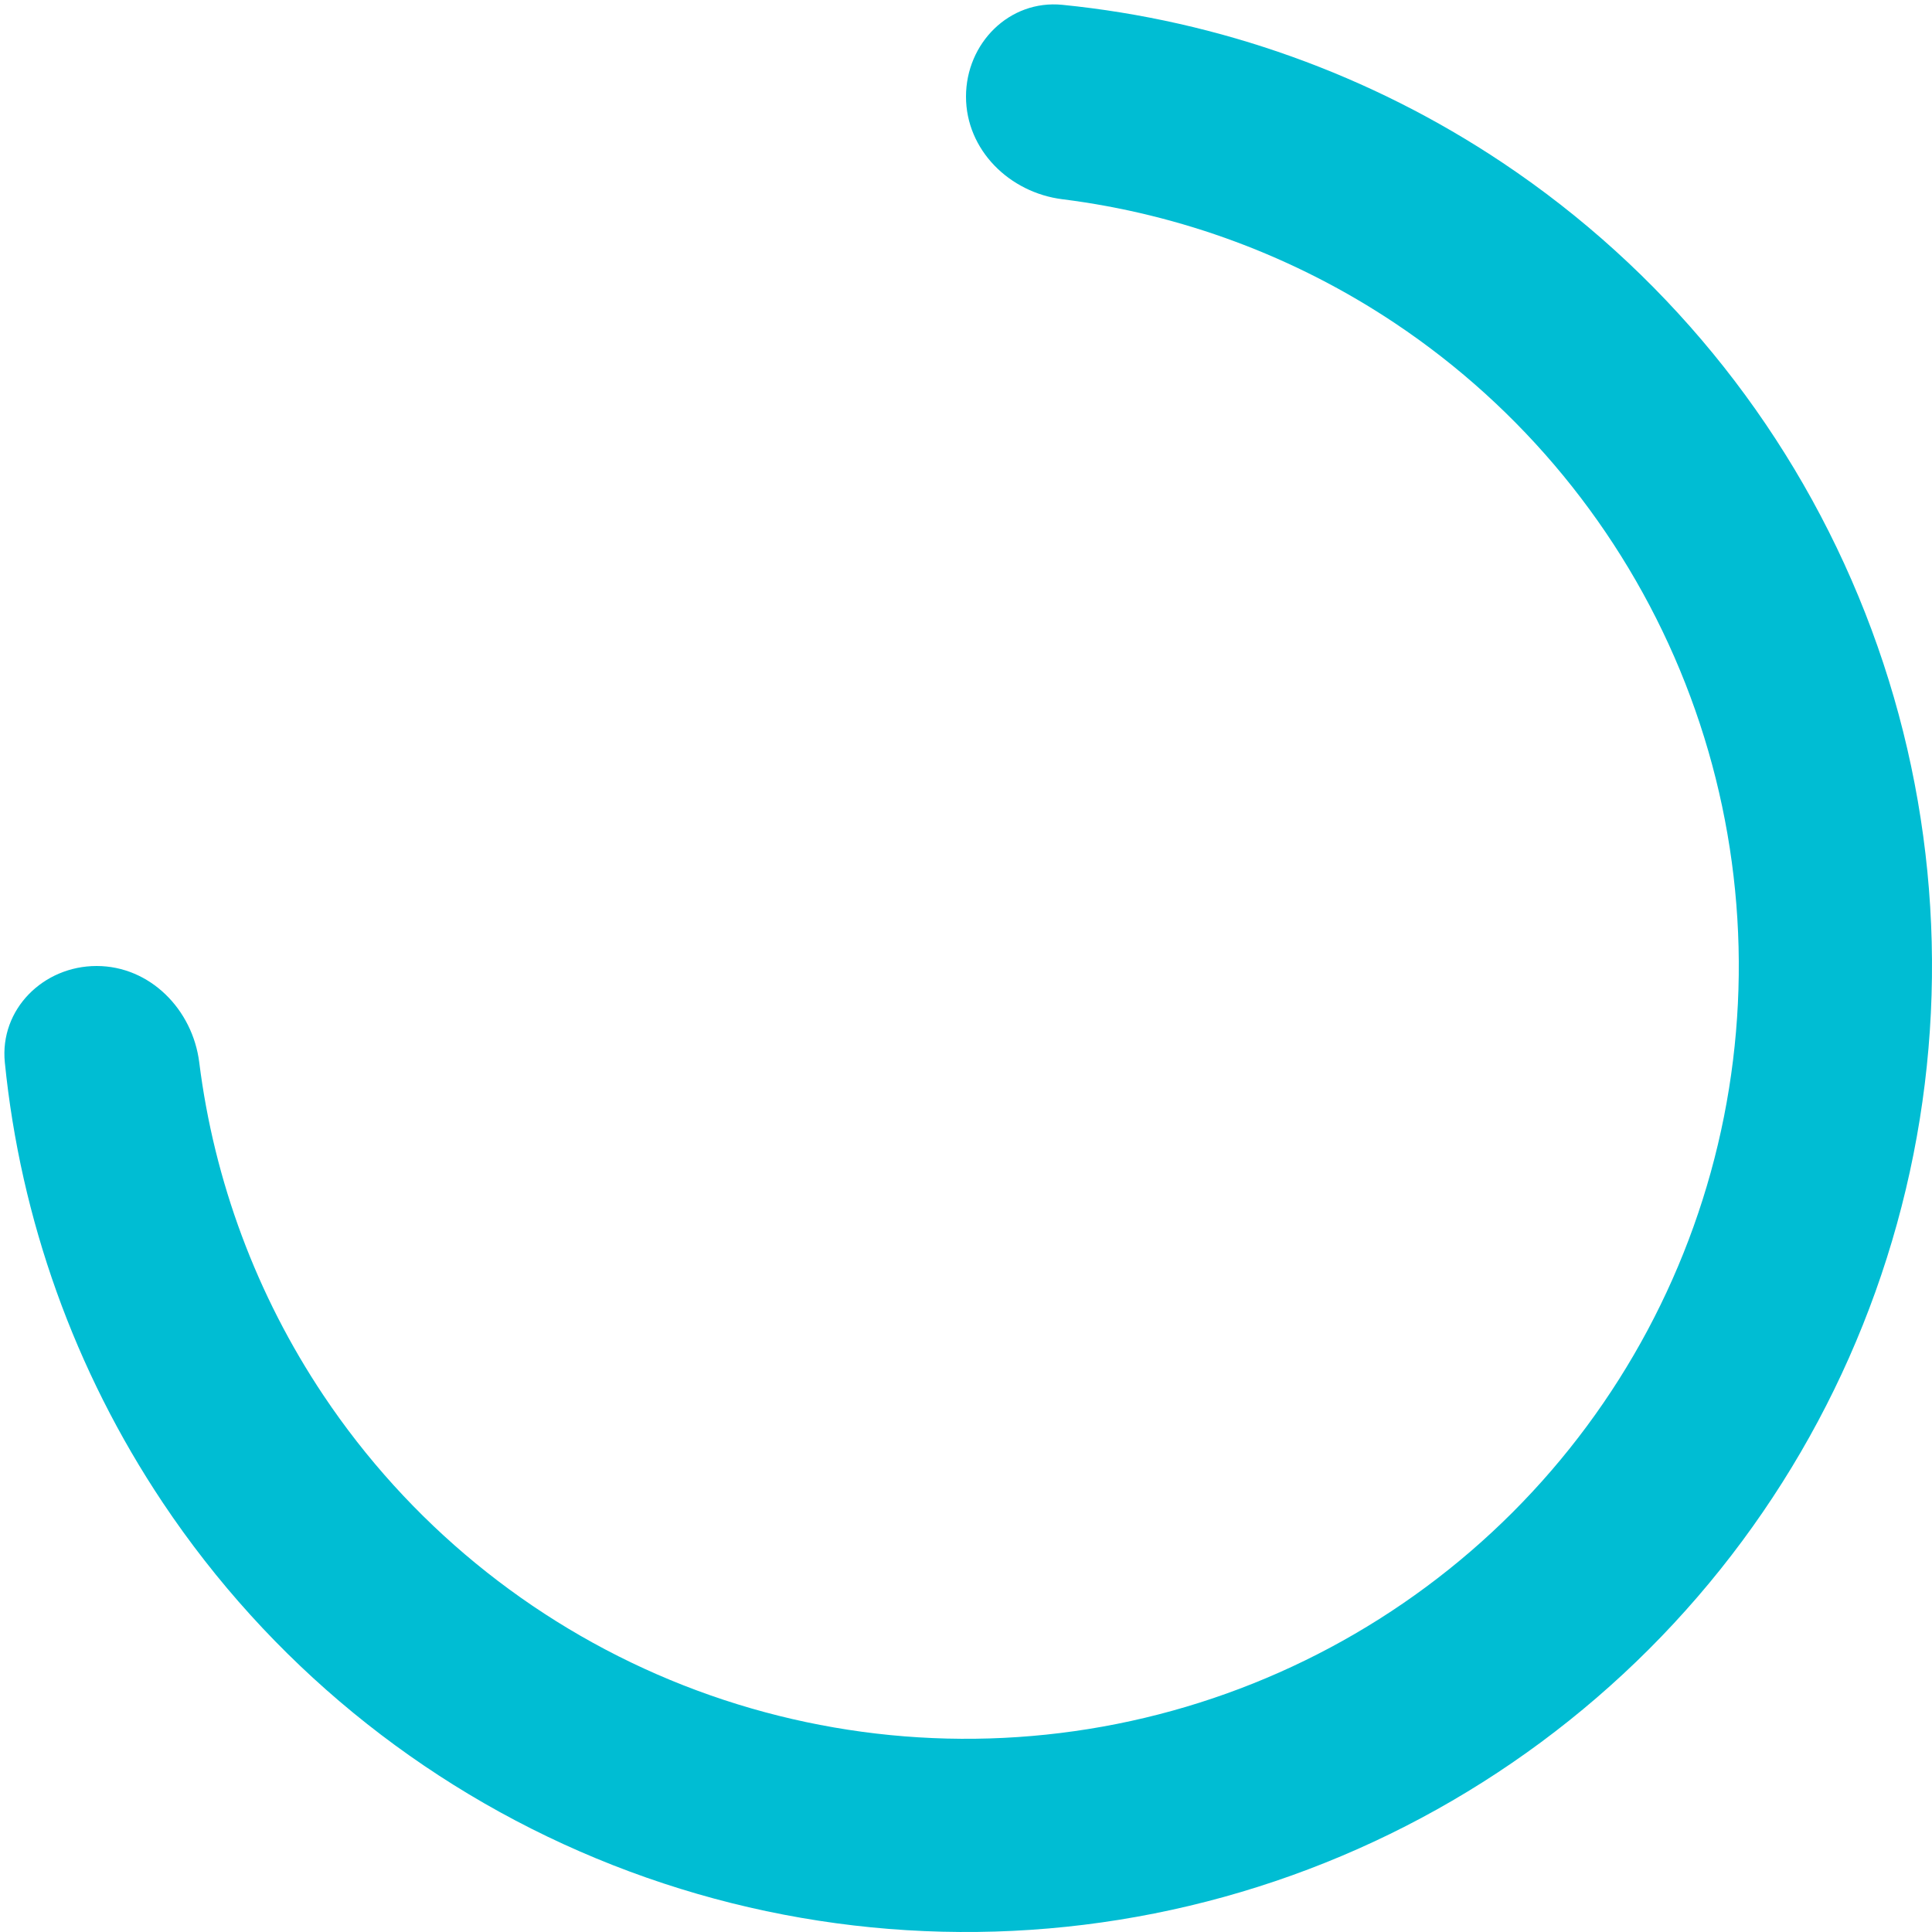
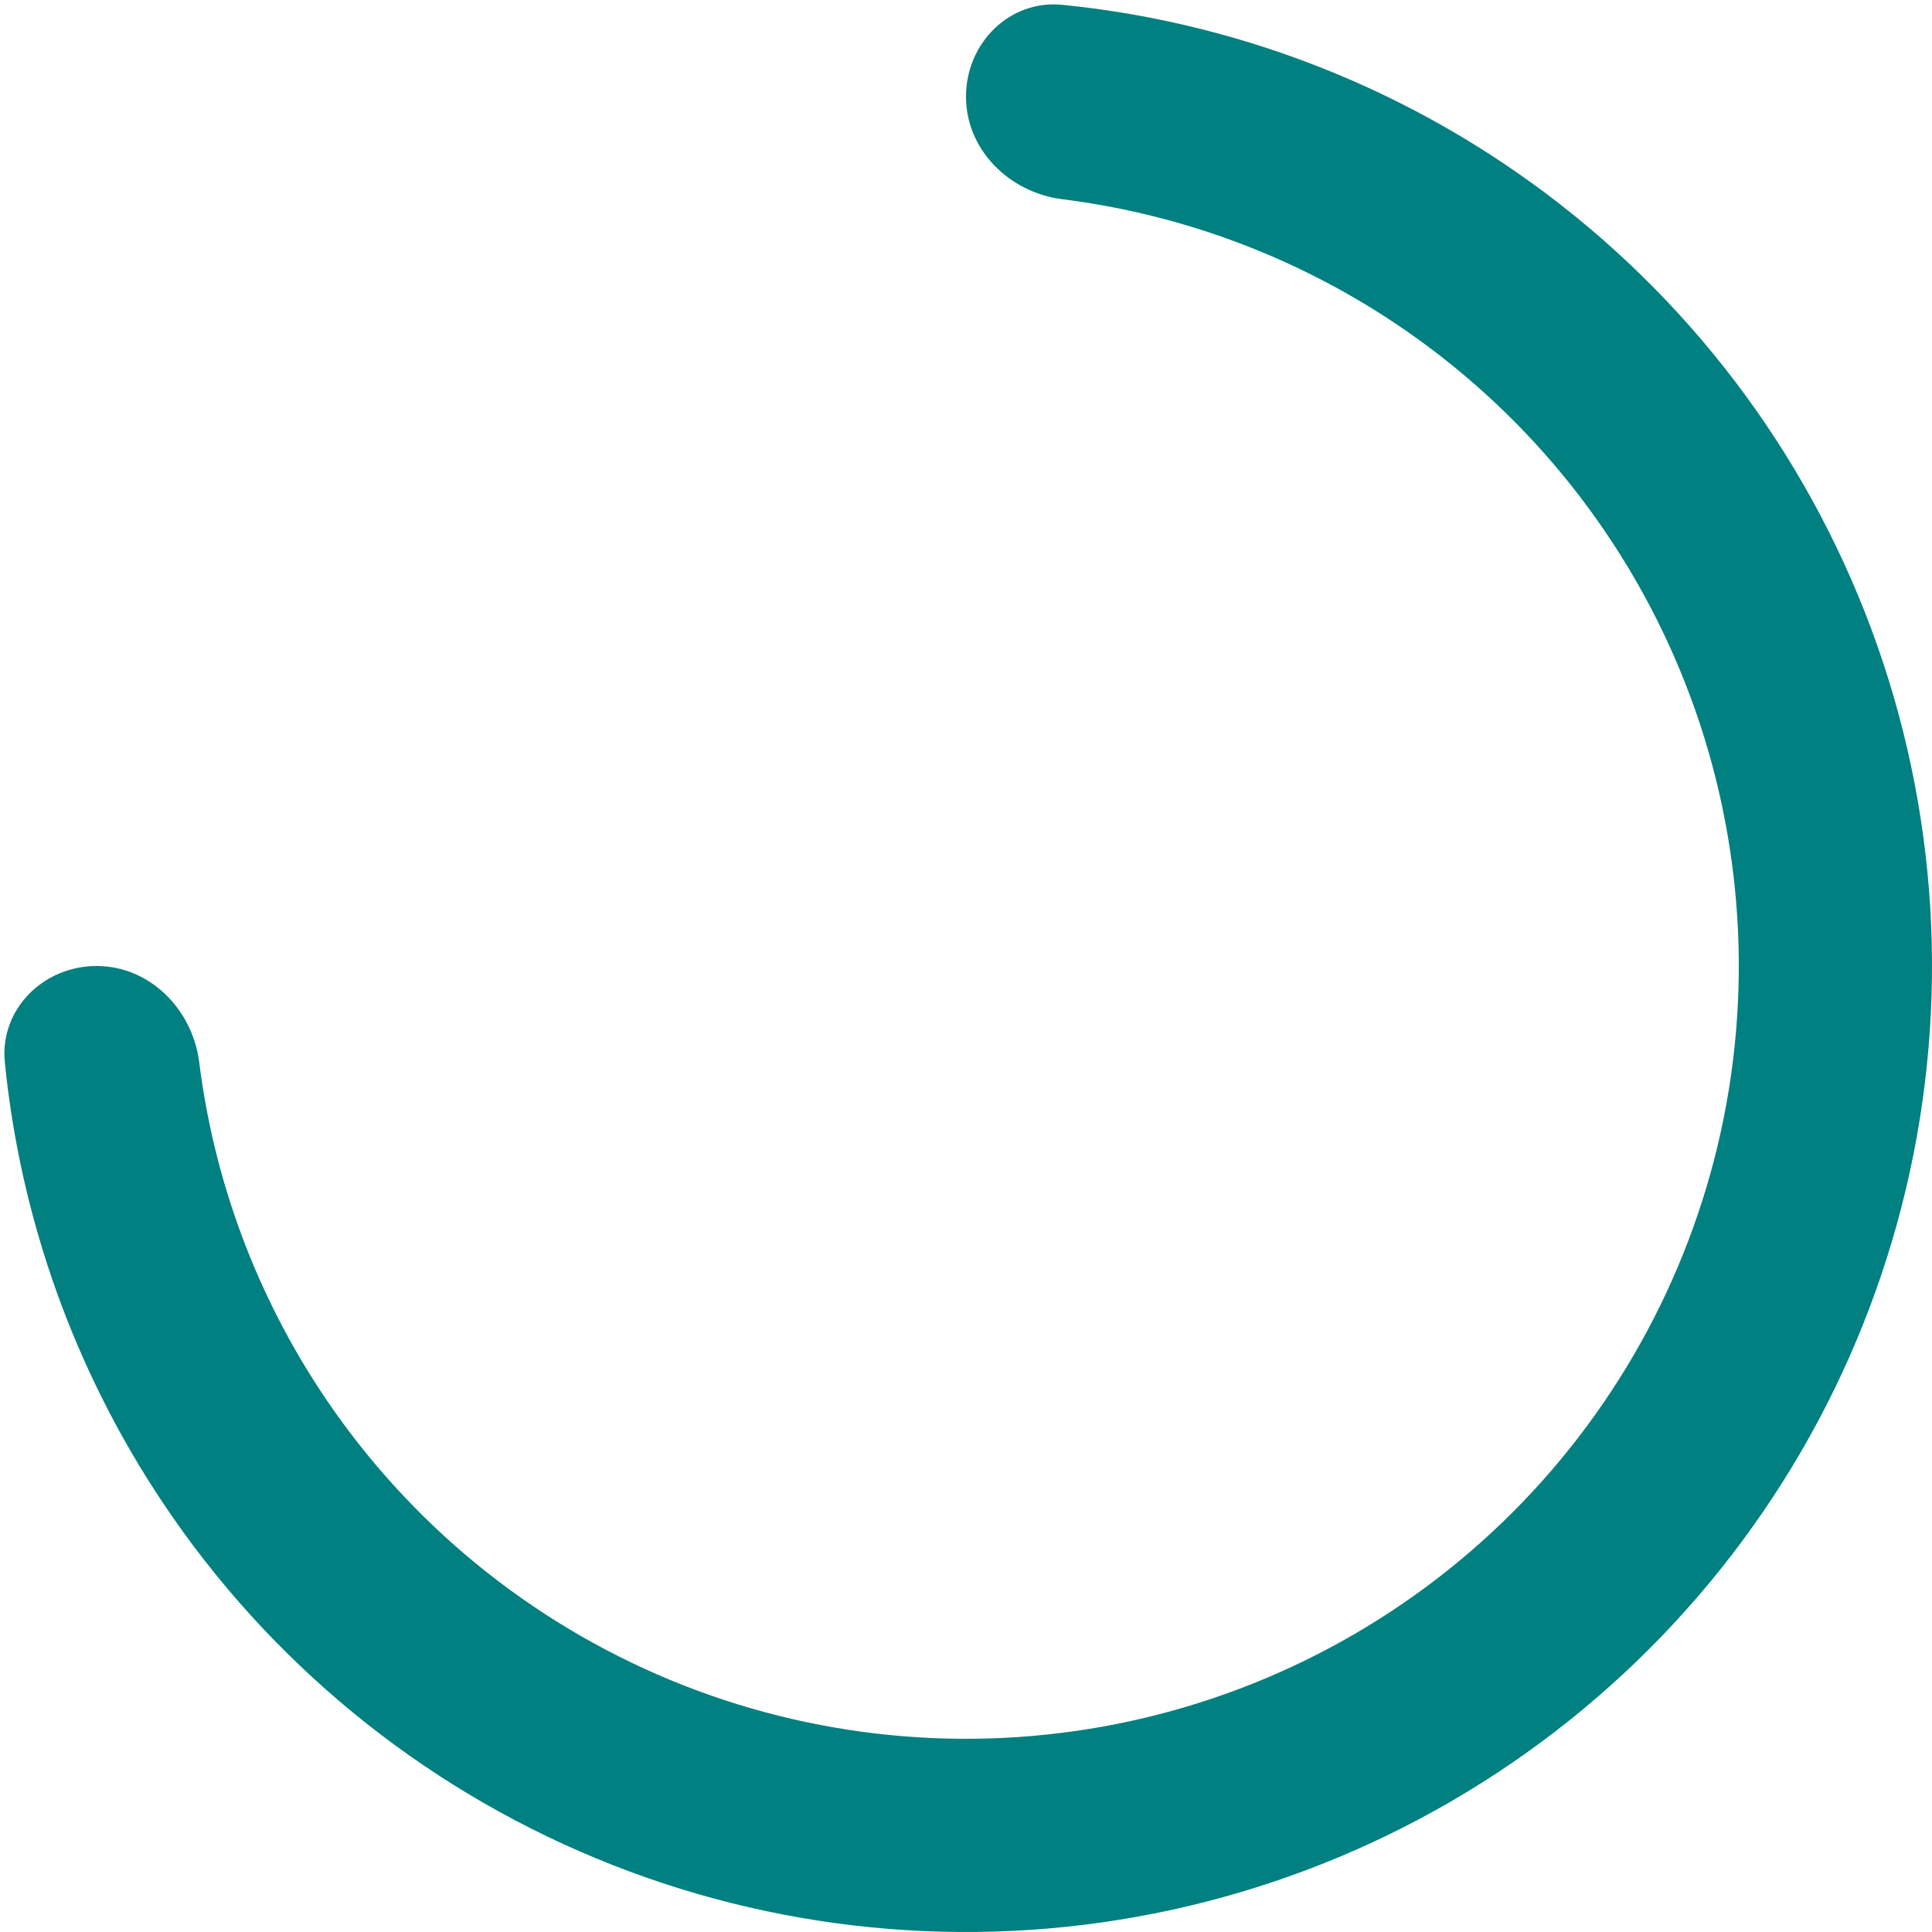
<svg xmlns="http://www.w3.org/2000/svg" width="48" height="48" viewBox="0 0 48 48" fill="none">
-   <path d="M24 2.4C24 1.075 25.077 -0.012 26.396 0.12C30.296 0.511 34.054 1.854 37.334 4.045C41.281 6.682 44.357 10.43 46.173 14.816C47.99 19.201 48.465 24.027 47.539 28.682C46.613 33.338 44.327 37.614 40.971 40.971C37.614 44.327 33.338 46.613 28.682 47.539C24.027 48.465 19.201 47.99 14.816 46.173C10.43 44.357 6.682 41.281 4.045 37.334C1.854 34.054 0.511 30.296 0.12 26.396C-0.012 25.077 1.075 24 2.4 24C3.725 24 4.785 25.079 4.95 26.394C5.32 29.343 6.372 32.177 8.036 34.667C10.146 37.824 13.144 40.285 16.652 41.739C20.161 43.192 24.021 43.572 27.746 42.831C31.47 42.09 34.891 40.262 37.577 37.577C40.262 34.891 42.09 31.47 42.831 27.746C43.572 24.021 43.192 20.161 41.739 16.652C40.285 13.144 37.824 10.146 34.667 8.036C32.177 6.372 29.343 5.32 26.394 4.95C25.079 4.785 24 3.725 24 2.4Z" fill="#00BDD3" />
+   <path d="M24 2.4C24 1.075 25.077 -0.012 26.396 0.12C30.296 0.511 34.054 1.854 37.334 4.045C41.281 6.682 44.357 10.43 46.173 14.816C47.99 19.201 48.465 24.027 47.539 28.682C46.613 33.338 44.327 37.614 40.971 40.971C37.614 44.327 33.338 46.613 28.682 47.539C24.027 48.465 19.201 47.99 14.816 46.173C10.43 44.357 6.682 41.281 4.045 37.334C1.854 34.054 0.511 30.296 0.12 26.396C-0.012 25.077 1.075 24 2.4 24C3.725 24 4.785 25.079 4.95 26.394C5.32 29.343 6.372 32.177 8.036 34.667C10.146 37.824 13.144 40.285 16.652 41.739C20.161 43.192 24.021 43.572 27.746 42.831C31.47 42.09 34.891 40.262 37.577 37.577C40.262 34.891 42.09 31.47 42.831 27.746C43.572 24.021 43.192 20.161 41.739 16.652C40.285 13.144 37.824 10.146 34.667 8.036C32.177 6.372 29.343 5.32 26.394 4.95C25.079 4.785 24 3.725 24 2.4Z" fill="teal" />
</svg>
